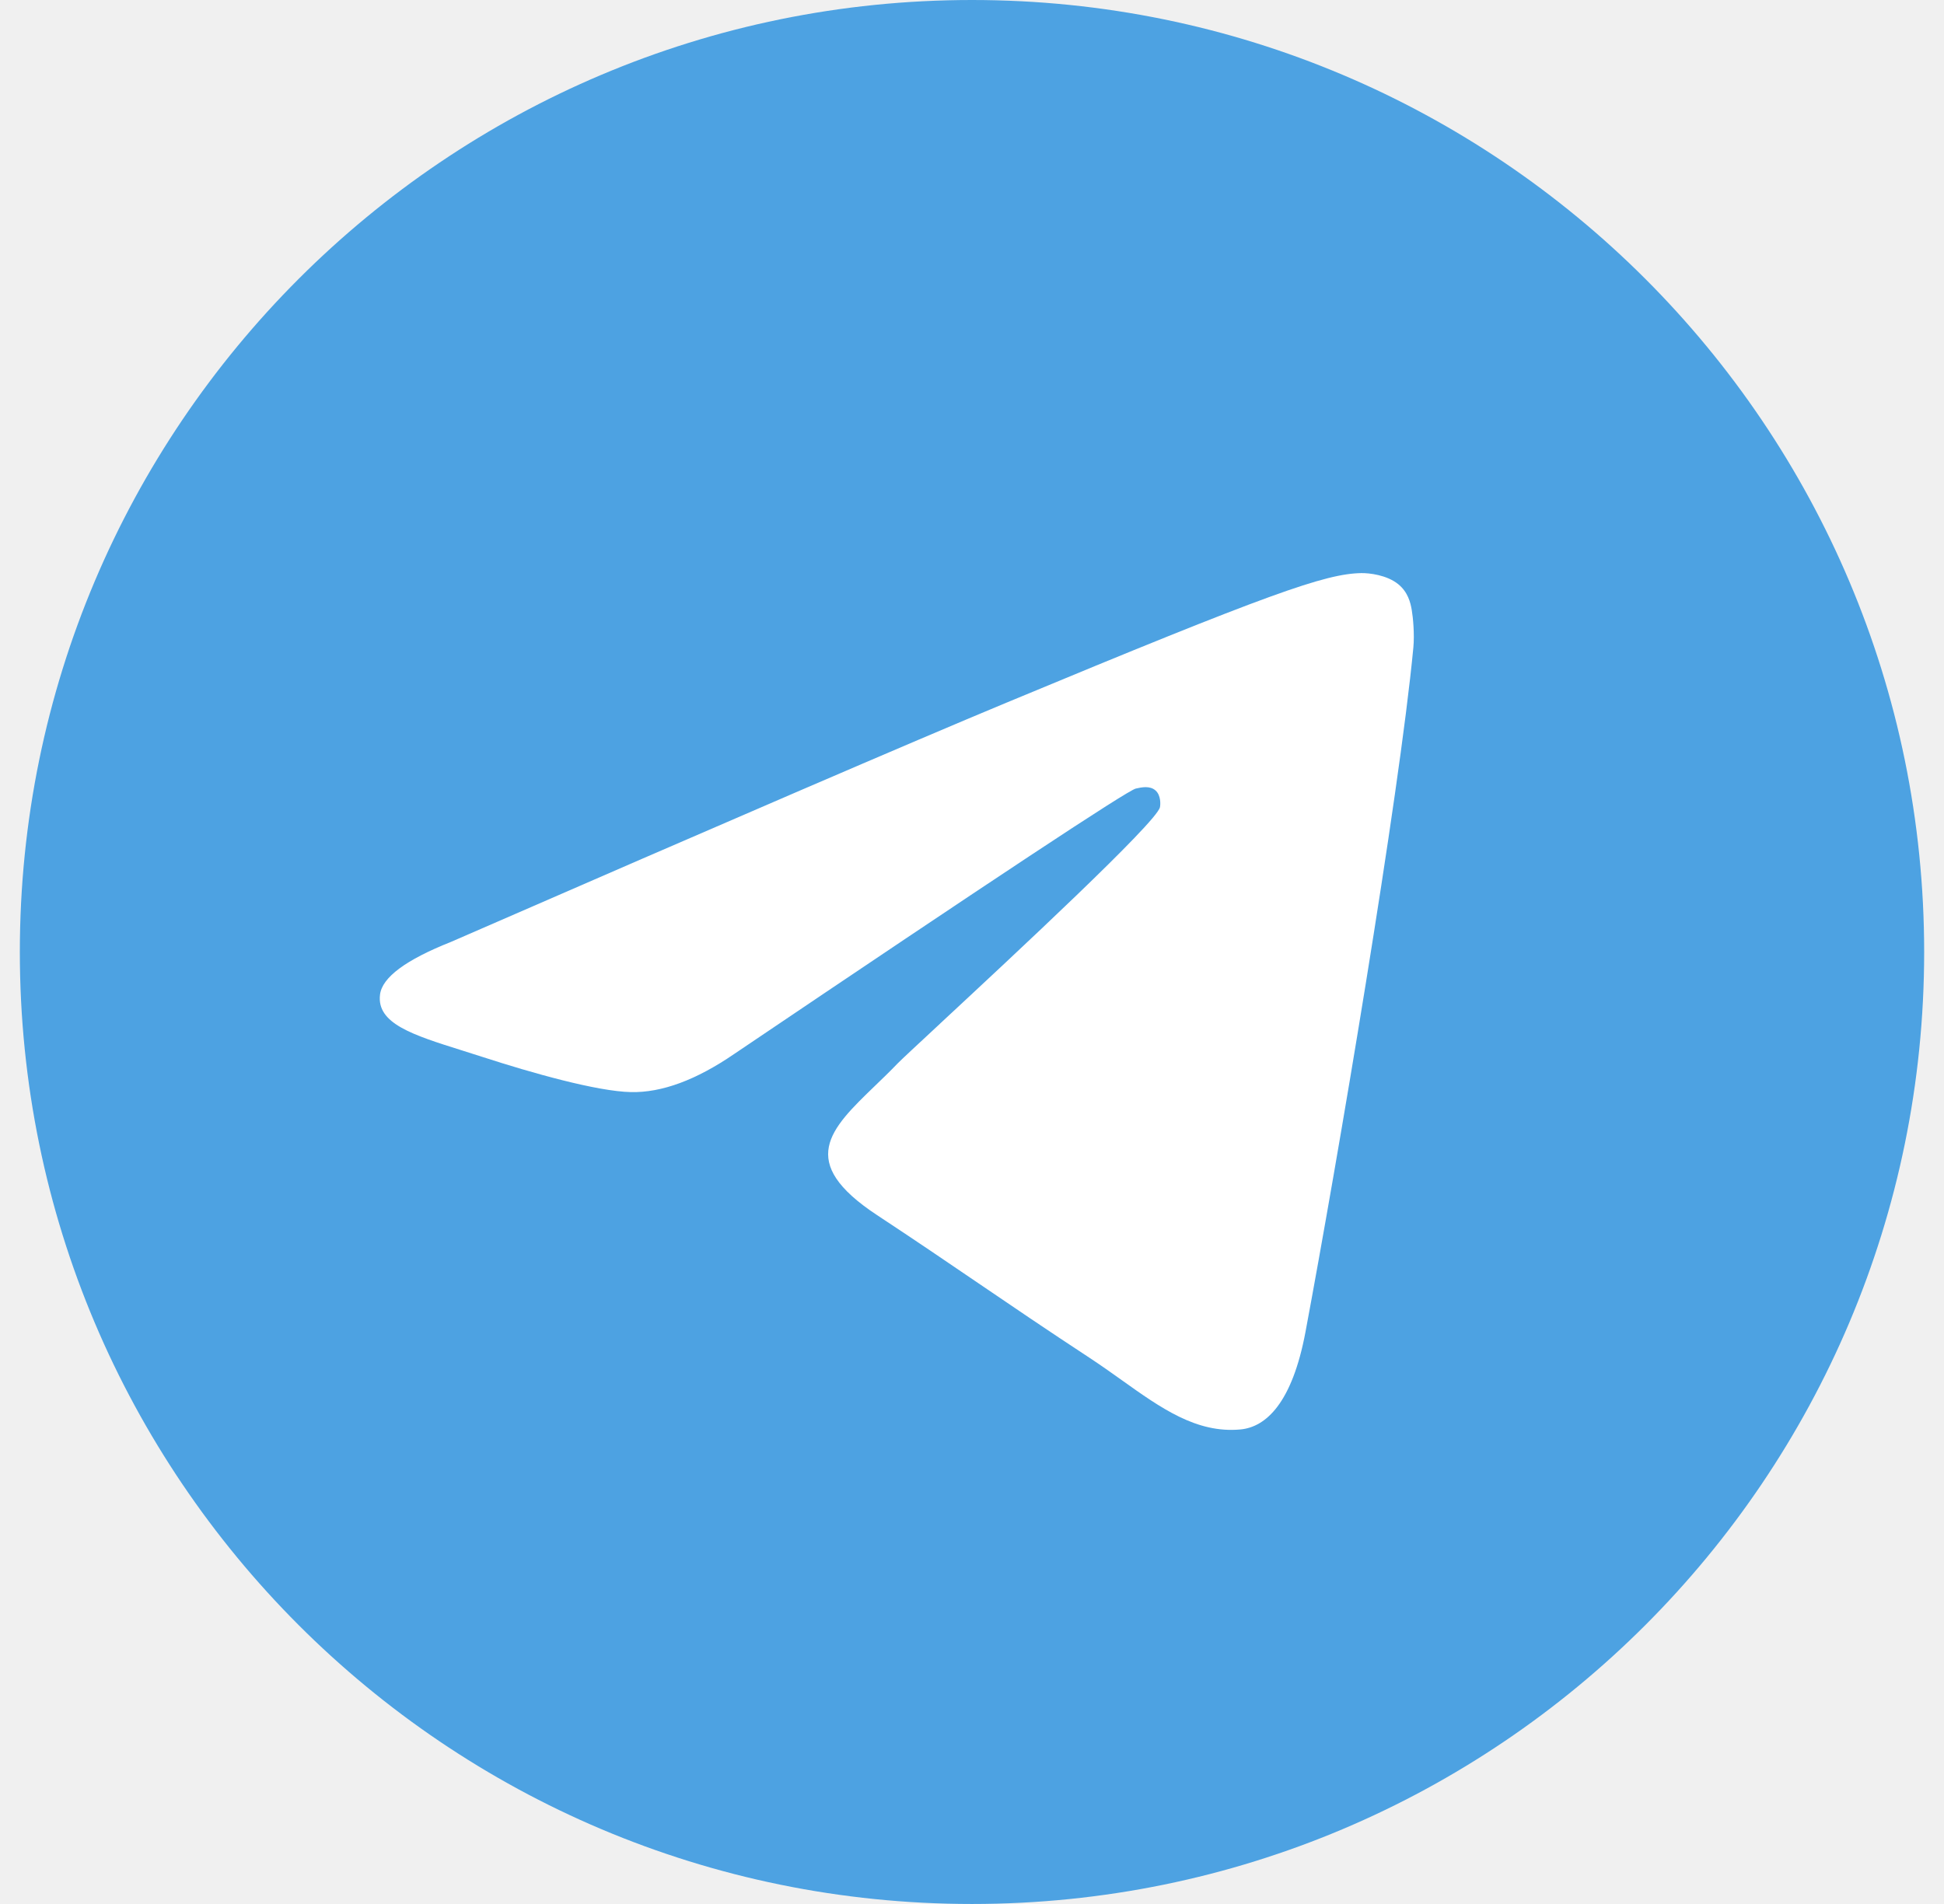
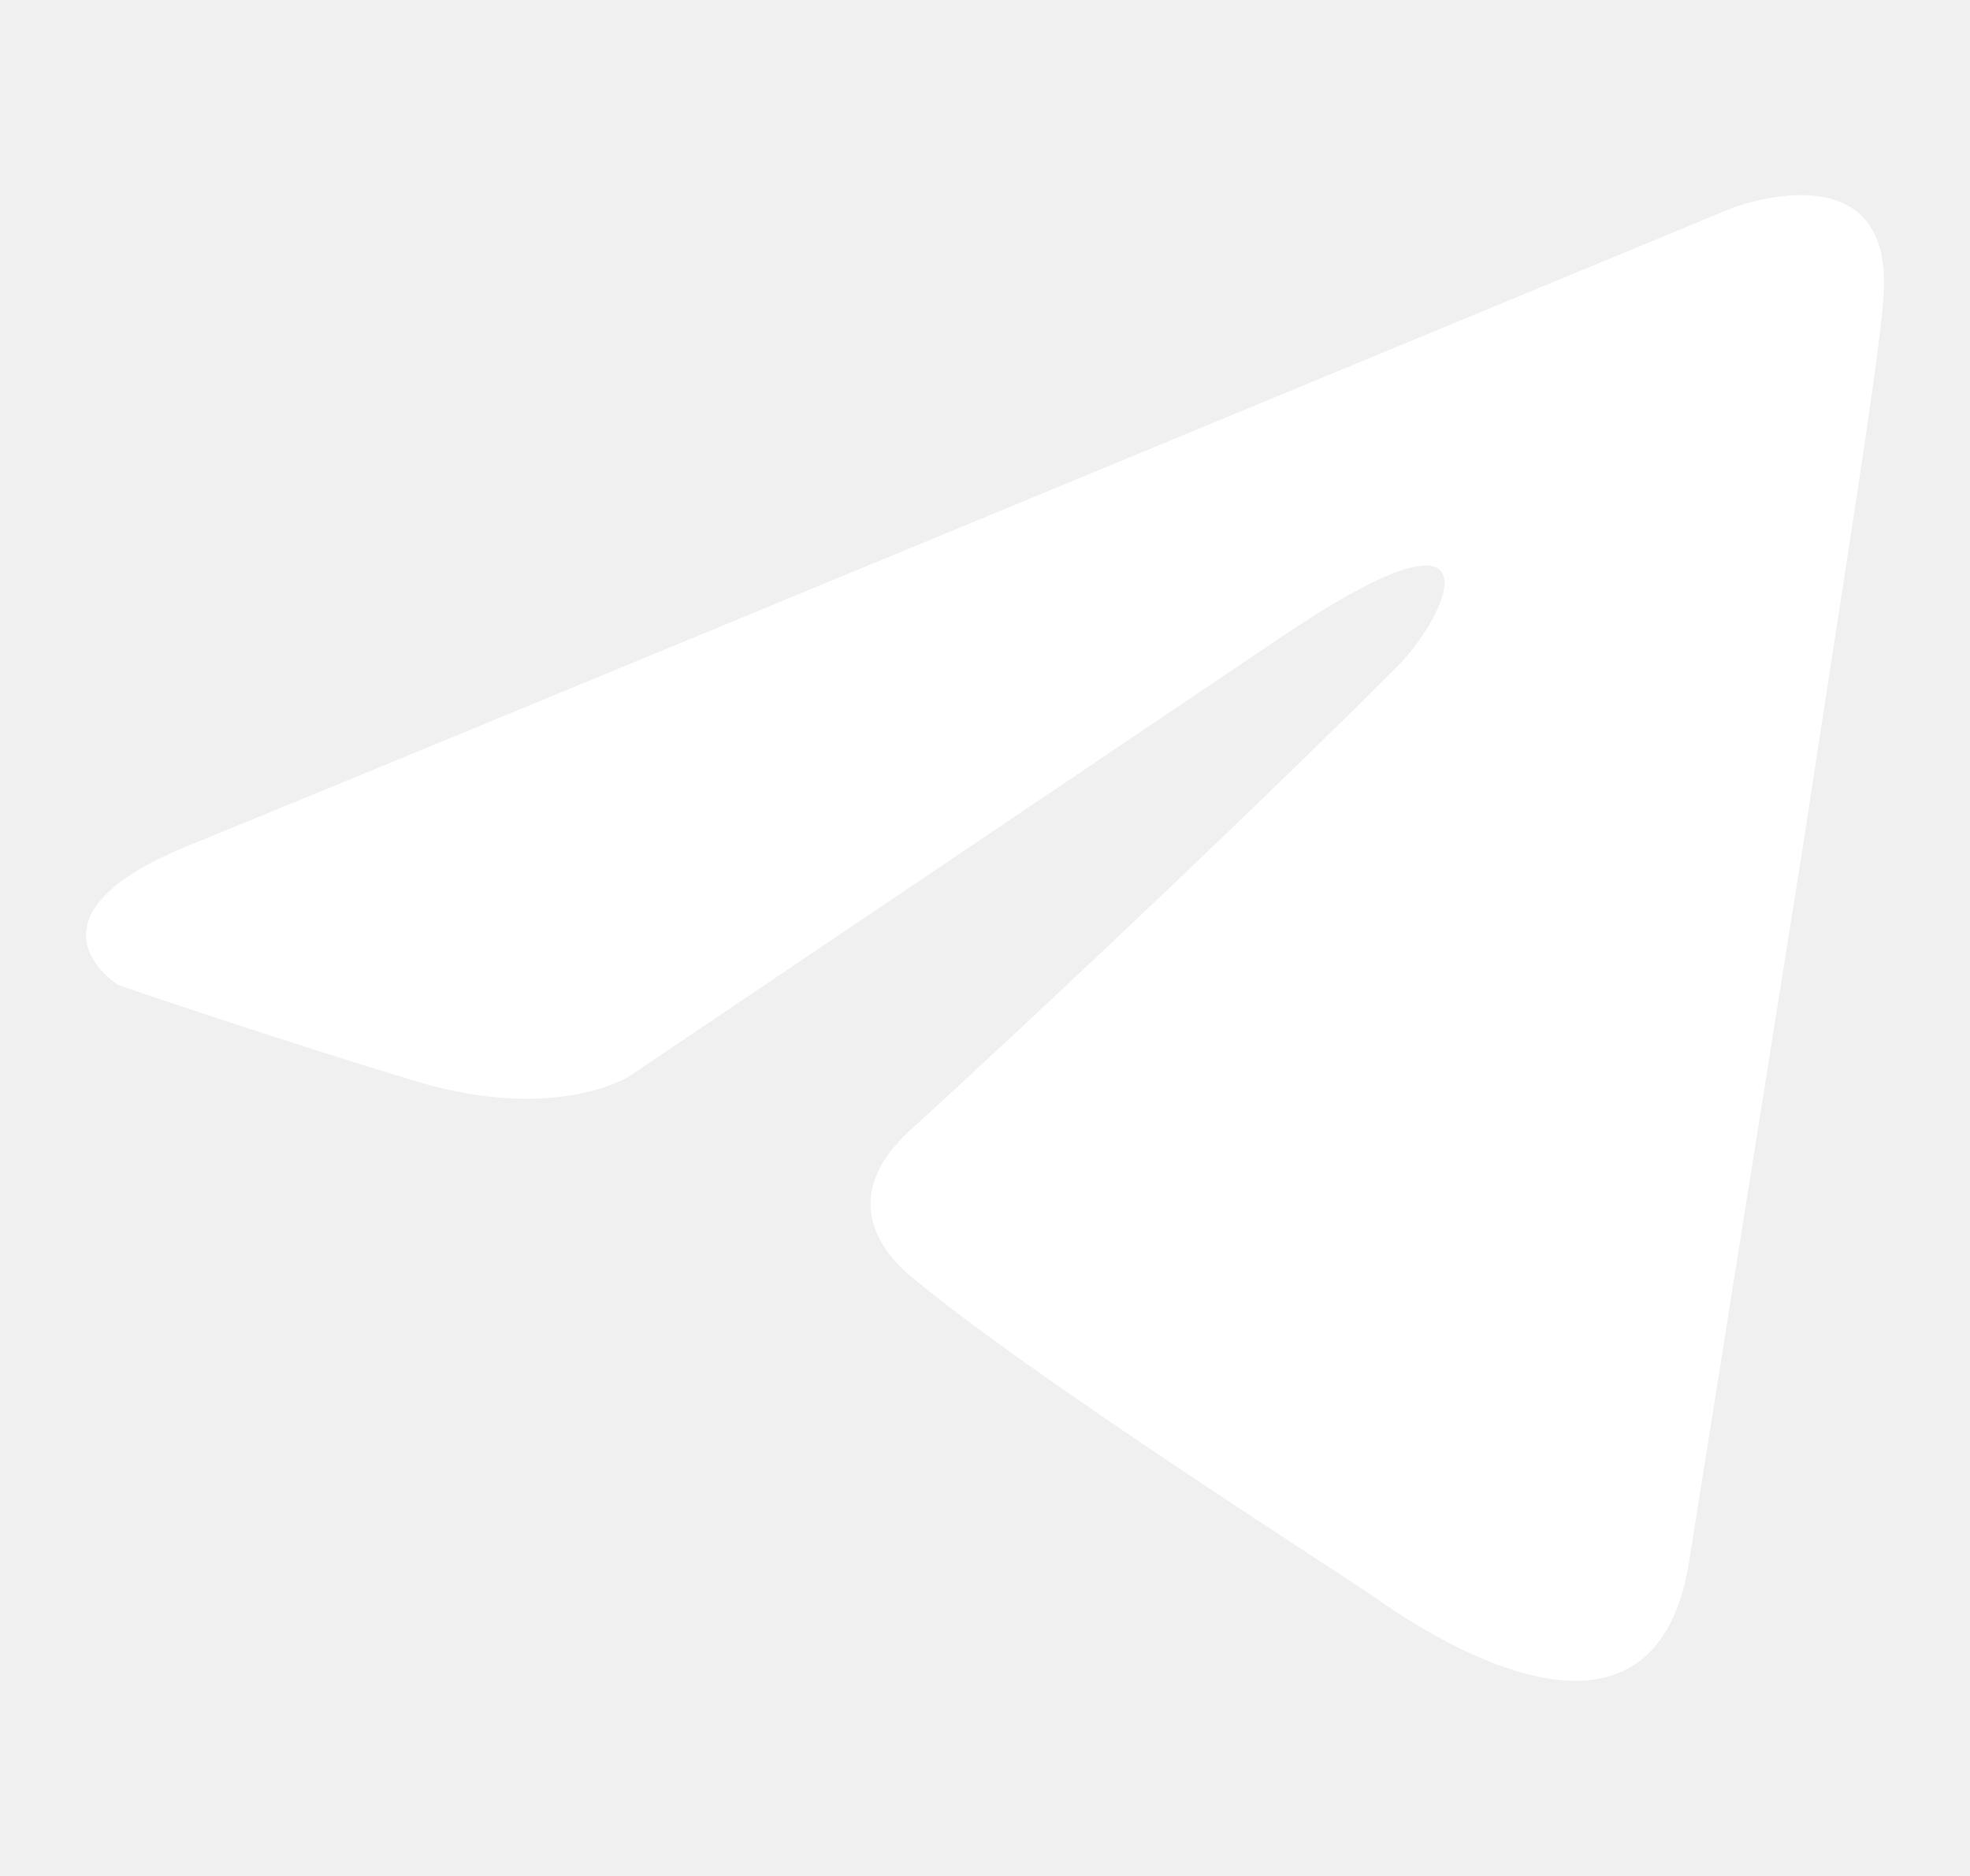
- <svg xmlns="http://www.w3.org/2000/svg" width="49" height="48" viewBox="0 0 49 48" fill="none">
-   <g clip-path="url(#clip0_14947_10361)">
-     <path d="M48.5 24C48.5 37.255 37.755 48 24.5 48C11.245 48 0.5 37.255 0.5 24C0.5 10.745 11.245 0 24.5 0C37.755 0 48.5 10.745 48.5 24Z" fill="#4DA2E2" />
-     <path d="M25.36 17.718C23.026 18.689 18.36 20.698 11.364 23.747C10.228 24.198 9.633 24.64 9.579 25.073C9.487 25.803 10.402 26.091 11.647 26.482L11.647 26.482C11.817 26.536 11.992 26.591 12.172 26.649C13.398 27.047 15.046 27.514 15.903 27.532C16.68 27.549 17.548 27.228 18.506 26.571C25.043 22.158 28.417 19.928 28.629 19.88C28.778 19.846 28.985 19.803 29.126 19.928C29.266 20.052 29.252 20.289 29.237 20.352C29.147 20.738 25.556 24.076 23.698 25.803L23.698 25.804L23.698 25.804C23.119 26.342 22.708 26.724 22.624 26.811C22.436 27.007 22.244 27.192 22.06 27.369L22.06 27.369C20.922 28.467 20.068 29.29 22.108 30.634C23.087 31.279 23.872 31.814 24.654 32.346L24.654 32.346C25.509 32.928 26.361 33.508 27.463 34.231C27.744 34.416 28.013 34.607 28.274 34.793C29.268 35.502 30.162 36.139 31.265 36.037C31.907 35.978 32.569 35.375 32.906 33.577C33.701 29.326 35.264 20.117 35.625 16.322C35.656 15.989 35.617 15.564 35.584 15.377C35.553 15.19 35.486 14.924 35.243 14.727C34.955 14.494 34.511 14.445 34.313 14.448C33.41 14.464 32.025 14.946 25.36 17.718Z" fill="white" />
+ <svg xmlns="http://www.w3.org/2000/svg" width="21" height="20" viewBox="0 0 21 20" fill="none">
+   <g id="telegram" clip-path="url(#clip0_2484_82651)">
+     <path id="Vector" d="M18.458 2.22C15.929 3.267 5.087 7.758 2.092 8.982C0.083 9.766 1.259 10.501 1.259 10.501C1.259 10.501 2.974 11.089 4.444 11.53C5.914 11.971 6.698 11.481 6.698 11.481L13.607 6.826C16.057 5.16 15.469 6.532 14.881 7.12C13.607 8.394 11.5 10.403 9.736 12.02C8.952 12.706 9.344 13.294 9.687 13.588C10.961 14.666 14.44 16.871 14.636 17.018C15.671 17.751 17.707 18.806 18.017 16.577L19.241 8.884C19.634 6.287 20.026 3.886 20.075 3.2C20.222 1.534 18.458 2.22 18.458 2.22Z" fill="white" />
  </g>
  <defs>
-     <clipPath id="clip0_14947_10361">
-       <rect width="48" height="48" fill="white" transform="translate(0.5)" />
+     <clipPath id="clip0_2484_82651">
+       <rect width="20" height="20" fill="white" transform="translate(0.5)" />
    </clipPath>
  </defs>
</svg>
